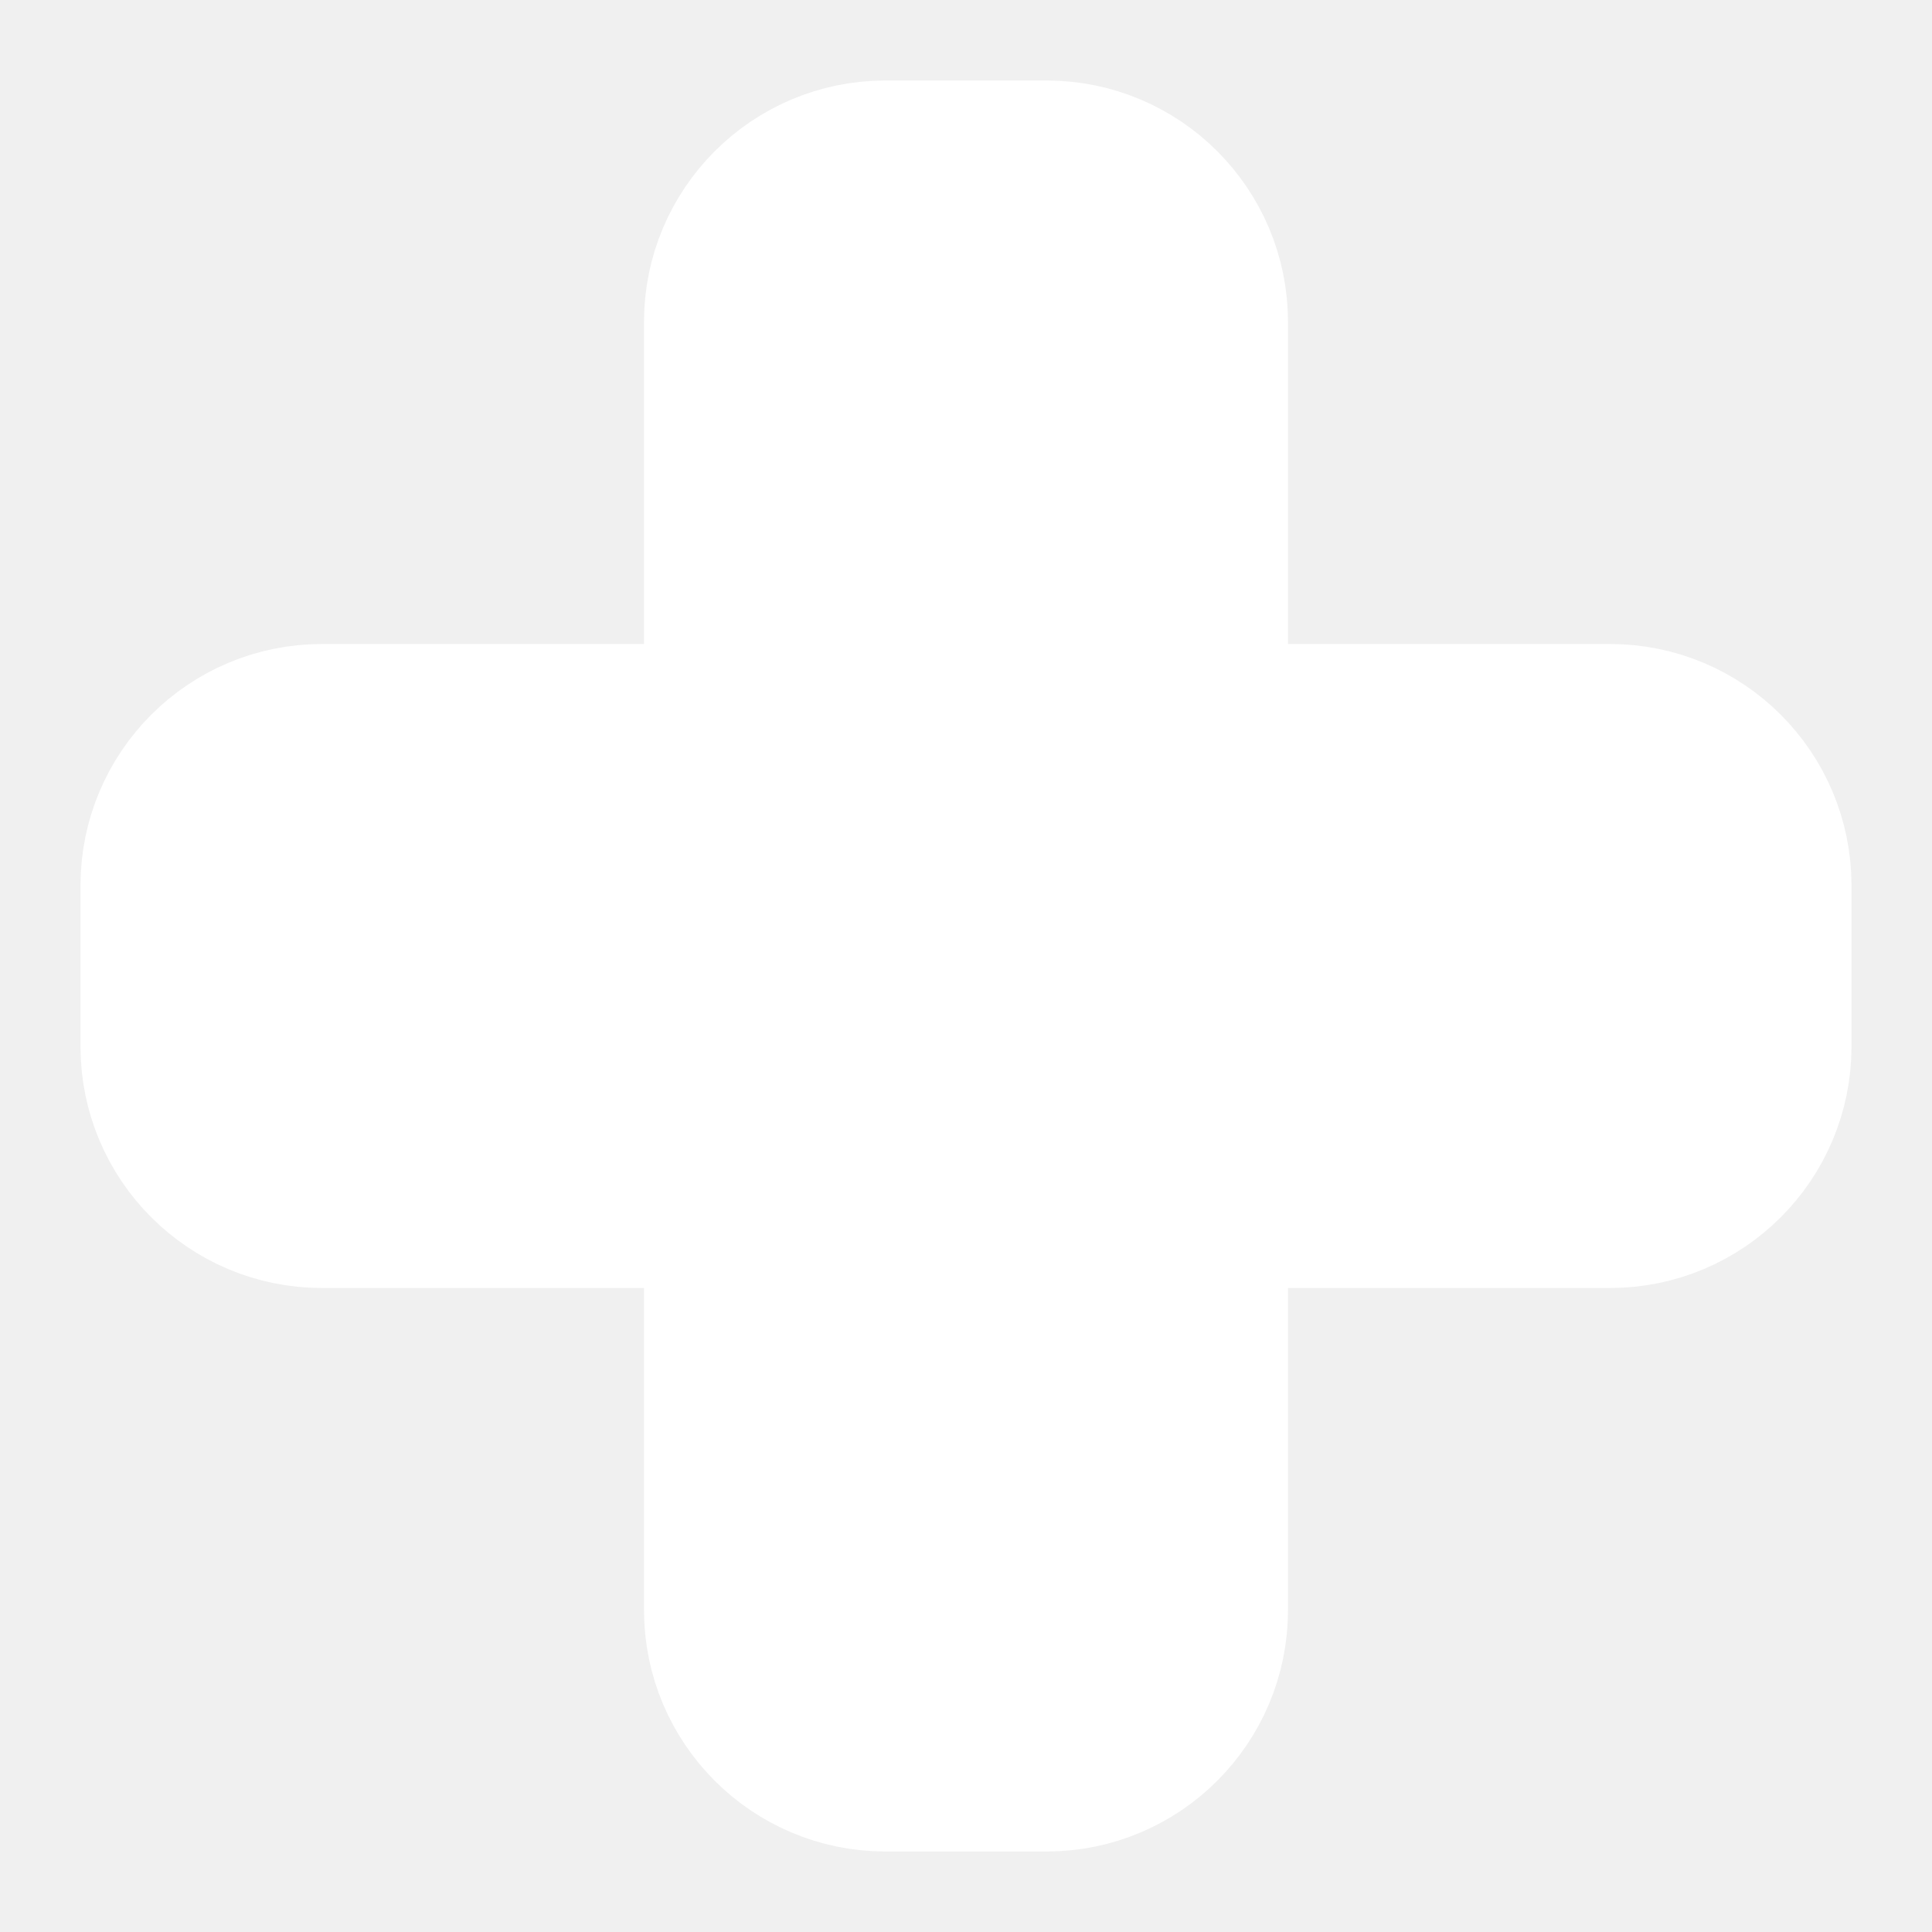
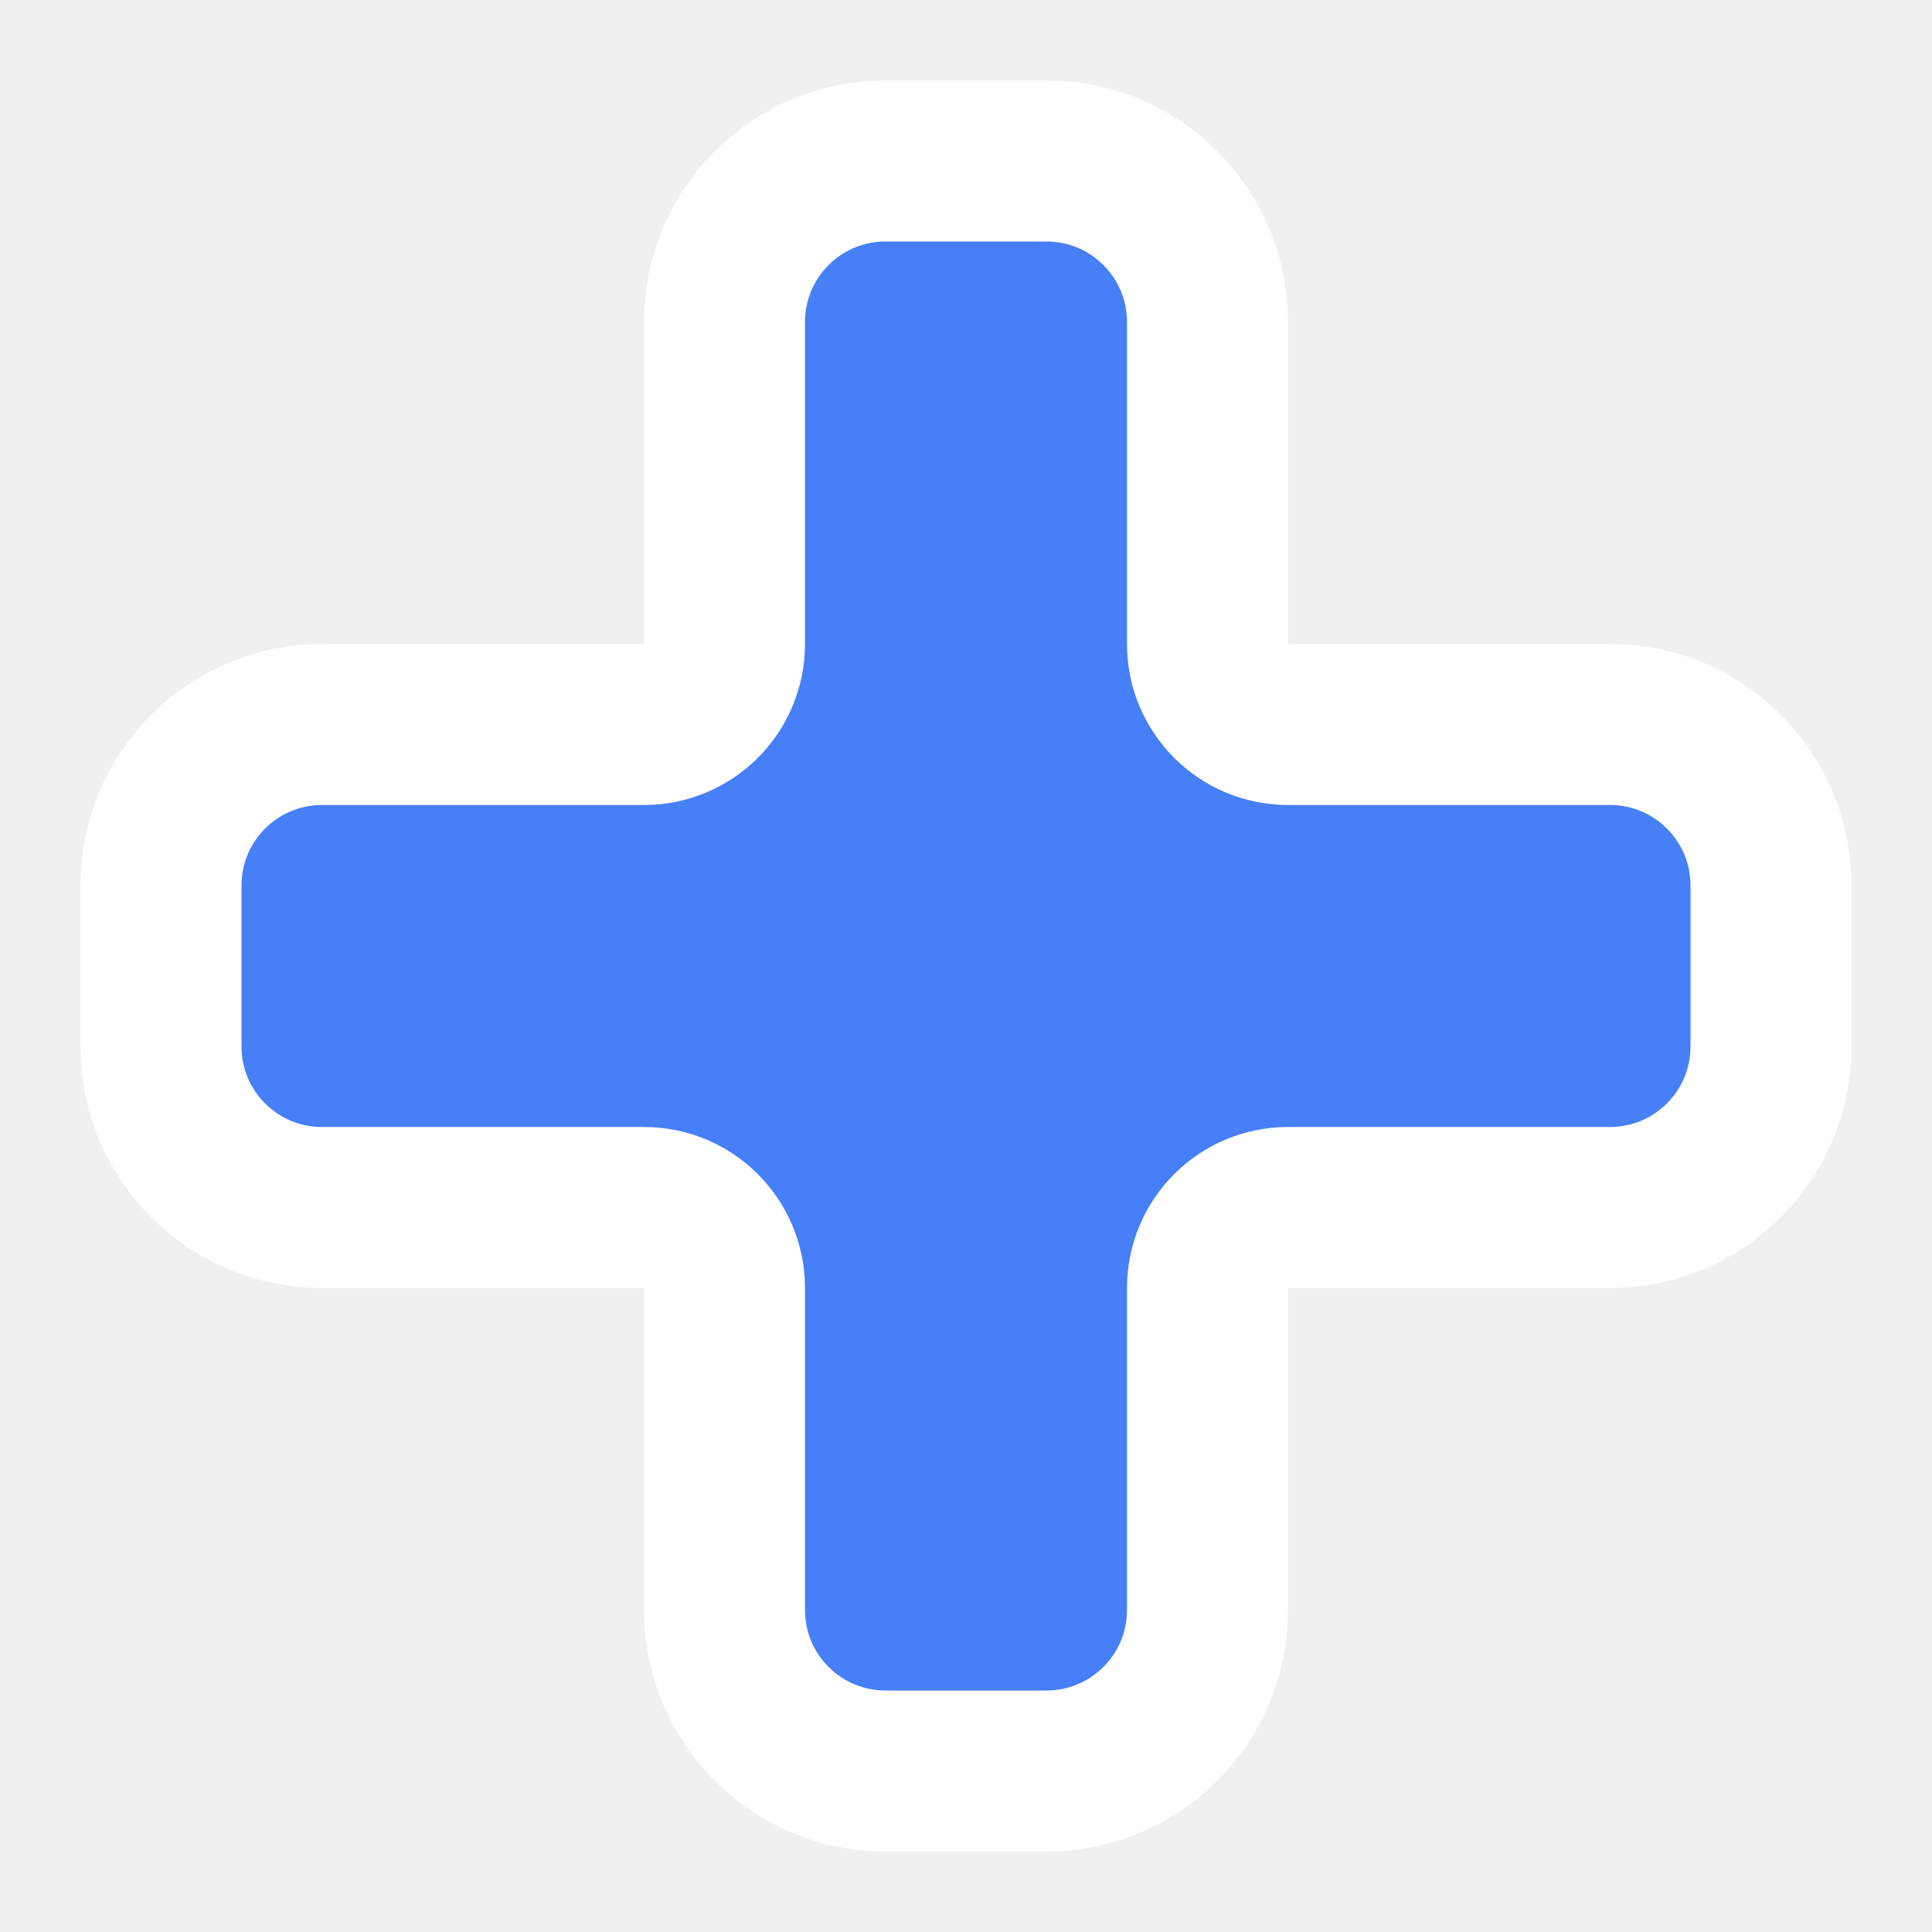
- <svg xmlns="http://www.w3.org/2000/svg" width="24" height="24" viewBox="0 0 24 24" fill="#ffffff" stroke="#ffffff" stroke-width="2" stroke-linecap="round" stroke-linejoin="round" class="lucide lucide-cross">
+ <svg xmlns="http://www.w3.org/2000/svg" width="24" height="24" viewBox="0 0 24 24" fill="#467ff7" stroke="#ffffff" stroke-width="2" stroke-linecap="round" stroke-linejoin="round" class="lucide lucide-cross">
  <path d="M4 9a2 2 0 0 0-2 2v2a2 2 0 0 0 2 2h4a1 1 0 0 1 1 1v4a2 2 0 0 0 2 2h2a2 2 0 0 0 2-2v-4a1 1 0 0 1 1-1h4a2 2 0 0 0 2-2v-2a2 2 0 0 0-2-2h-4a1 1 0 0 1-1-1V4a2 2 0 0 0-2-2h-2a2 2 0 0 0-2 2v4a1 1 0 0 1-1 1z" />
</svg>
